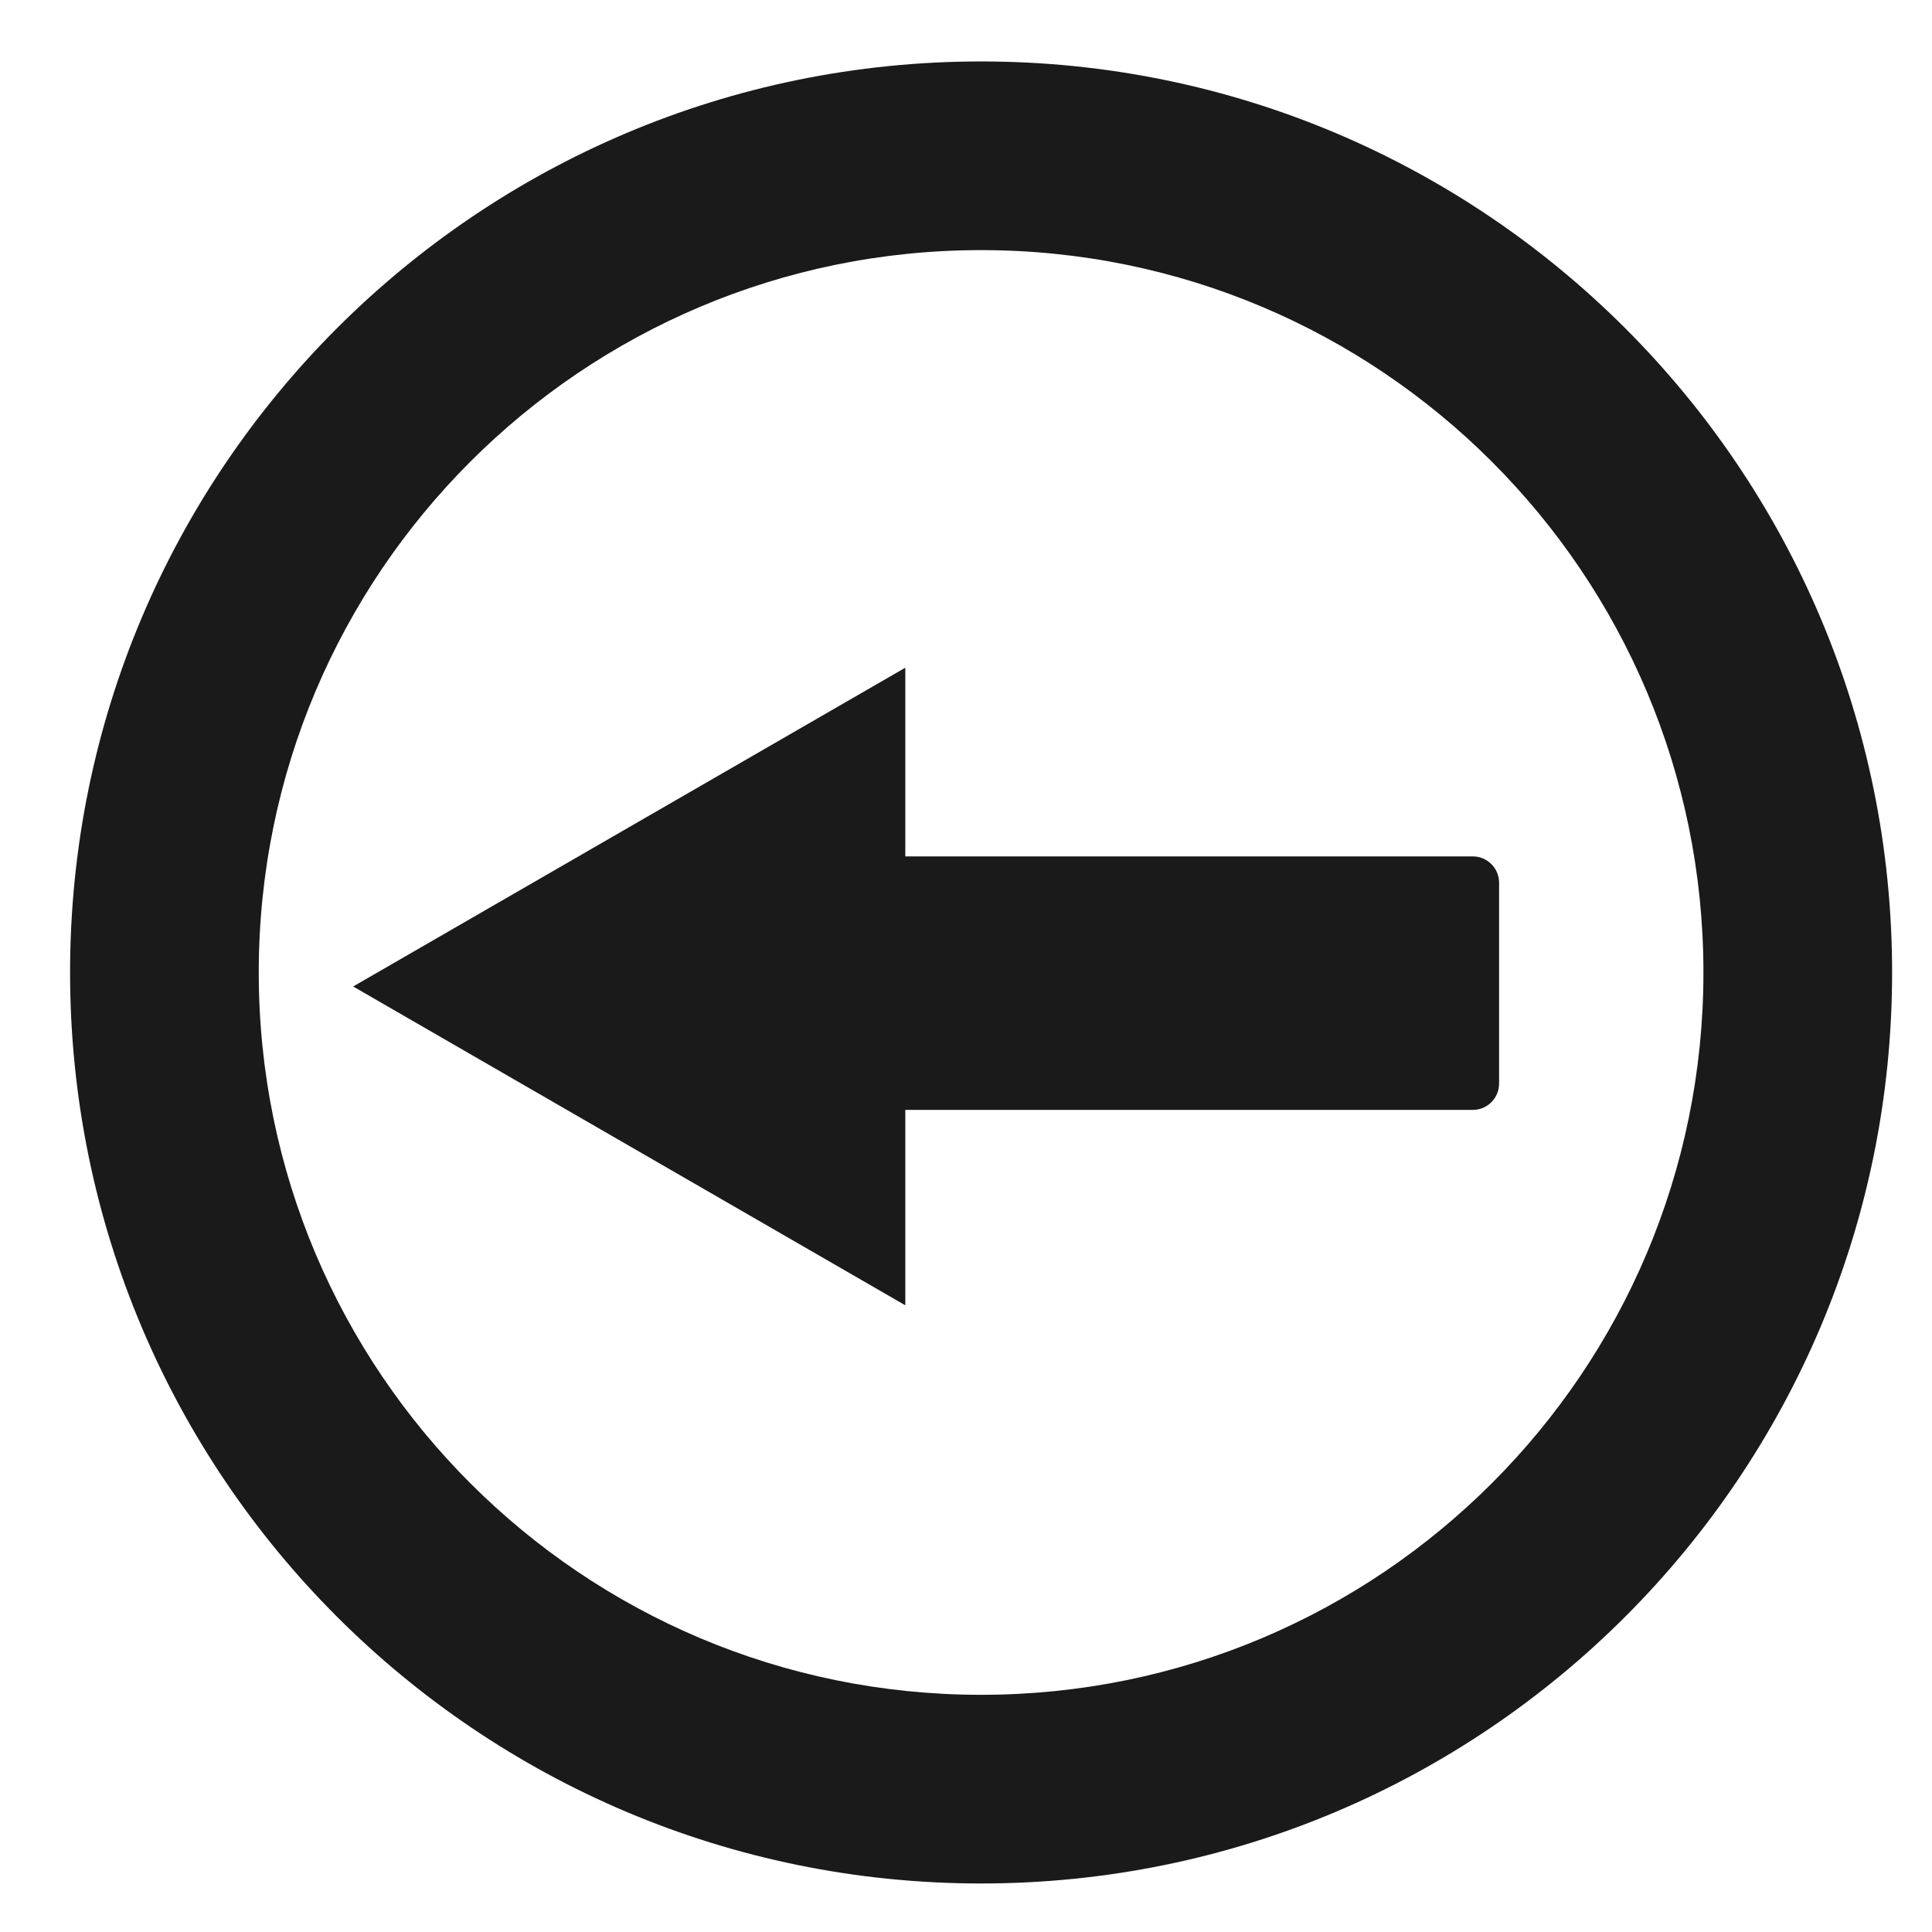
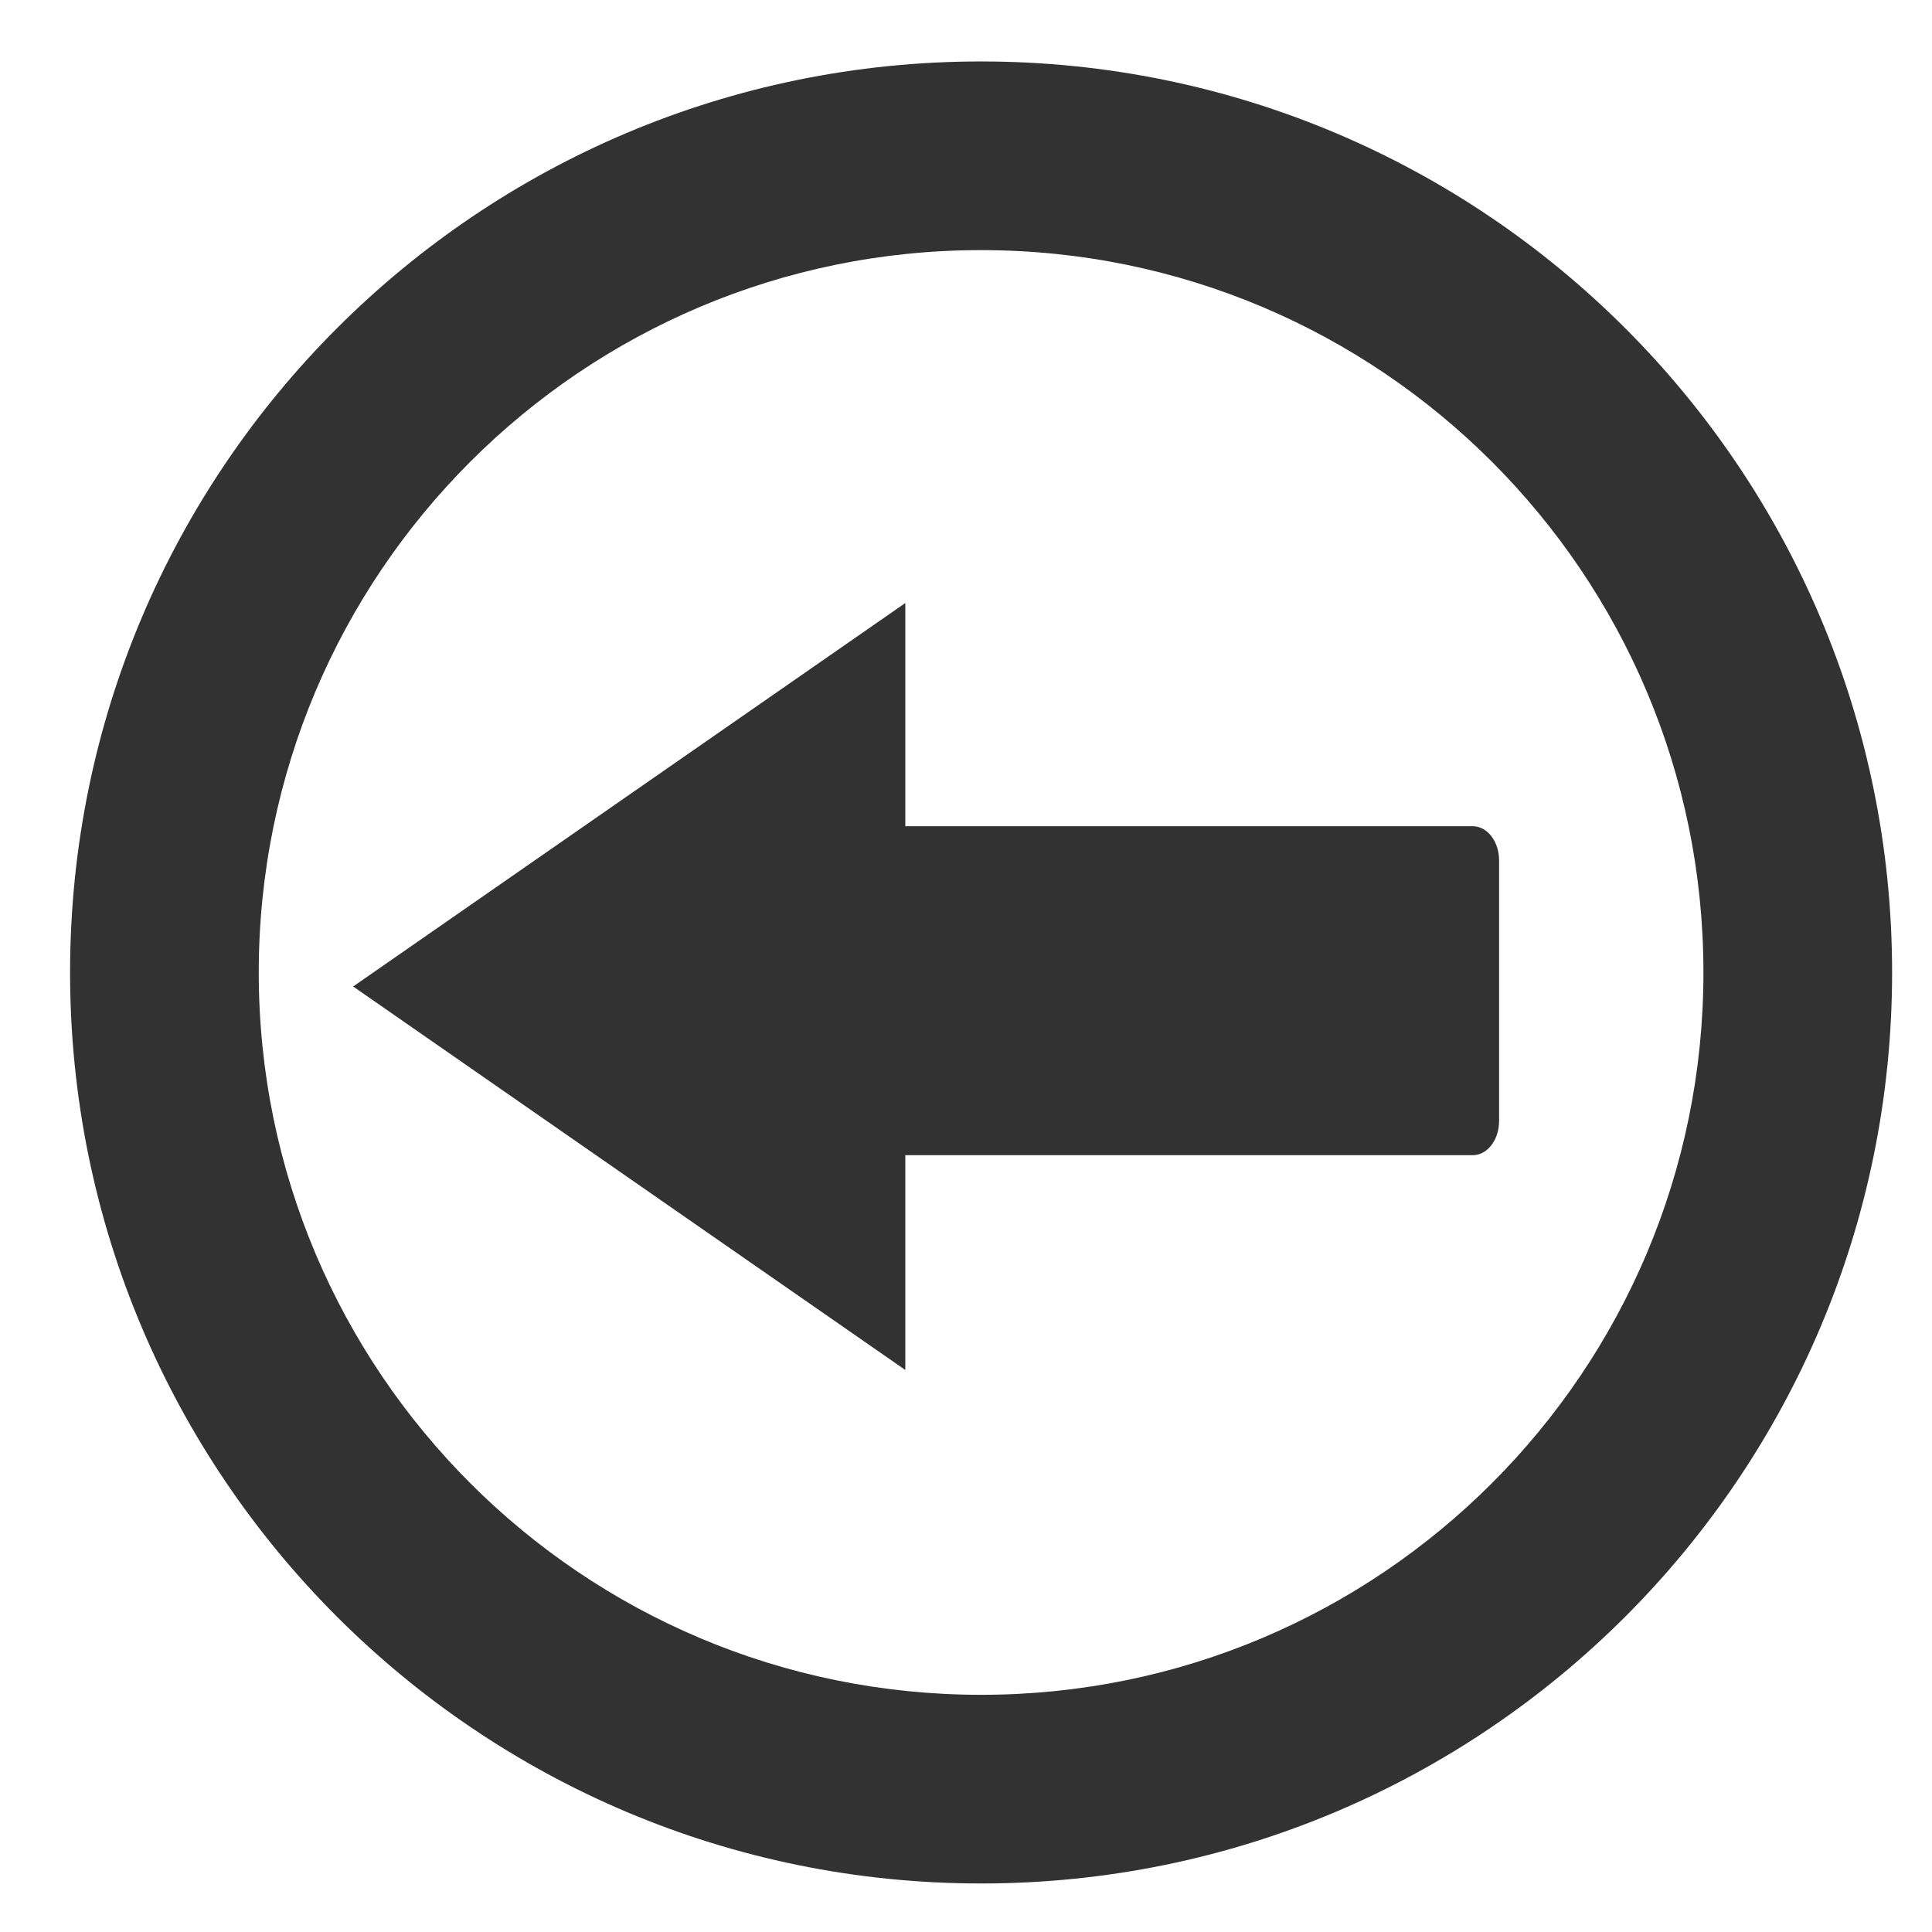
<svg xmlns="http://www.w3.org/2000/svg" width="512" height="512" viewBox="0 0 135.467 135.467" version="1.1" id="svg8">
  <defs id="defs2" />
  <g id="layer3" style="display:inline" />
  <g id="layer2">
-     <path style="opacity:1;fill:#1a1a1a;fill-opacity:1;stroke:none;stroke-width:0.922;stroke-miterlimit:4;stroke-dasharray:none;stroke-opacity:1" id="path831" d="m 24.762,69.17 19.358,-11.176 19.358,-11.176 0,22.353 -2e-6,22.353 -19.358,-11.176 z" />
-     <rect style="opacity:1;fill:#1a1a1a;fill-opacity:1;stroke:none;stroke-width:0.922;stroke-miterlimit:4;stroke-dasharray:none;stroke-opacity:1" id="rect833" width="59.595" height="17.774" x="45.517" y="60.049" rx="1.844" ry="1.844" />
-     <path style="opacity:1;fill:#1a1a1a;fill-opacity:1;stroke:none;stroke-width:3.78;stroke-miterlimit:4;stroke-dasharray:none;stroke-opacity:1" d="M 260 16.285 A 241.429 241.429 0 0 0 18.572 257.715 A 241.429 241.429 0 0 0 260 499.143 A 241.429 241.429 0 0 0 501.428 257.715 A 241.429 241.429 0 0 0 260 16.285 z M 260 66.285 A 191.429 191.429 0 0 1 451.428 257.715 A 191.429 191.429 0 0 1 260 449.143 A 191.429 191.429 0 0 1 68.572 257.715 A 191.429 191.429 0 0 1 260 66.285 z " transform="scale(0.2645833)" id="path843" />
+     <path style="opacity:1;fill:#323232;fill-opacity:1;stroke:none;stroke-width:0.922;stroke-miterlimit:4;stroke-dasharray:none;stroke-opacity:1" id="path831" d="m 24.762,69.17 19.358,-11.176 19.358,-11.176 0,22.353 -2e-6,22.353 -19.358,-11.176 z" transform="matrix(1,0,0,1.202913,0,-14.03545)" />
+     <rect style="opacity:1;fill:#323232;fill-opacity:1;stroke:none;stroke-width:1.05;stroke-miterlimit:4;stroke-dasharray:none;stroke-opacity:1" id="rect833" width="59.595" height="23.066" x="45.517" y="57.933" rx="1.844" ry="2.393" />
+     <path style="opacity:1;fill:#323232;fill-opacity:1;stroke:none;stroke-width:3.78;stroke-miterlimit:4;stroke-dasharray:none;stroke-opacity:1" d="M 260 16.285 A 241.429 241.429 0 0 0 18.572 257.715 A 241.429 241.429 0 0 0 260 499.143 A 241.429 241.429 0 0 0 501.428 257.715 A 241.429 241.429 0 0 0 260 16.285 z M 260 66.285 A 191.429 191.429 0 0 1 451.428 257.715 A 191.429 191.429 0 0 1 260 449.143 A 191.429 191.429 0 0 1 68.572 257.715 A 191.429 191.429 0 0 1 260 66.285 z " transform="scale(0.2645833)" id="path843" />
  </g>
</svg>
